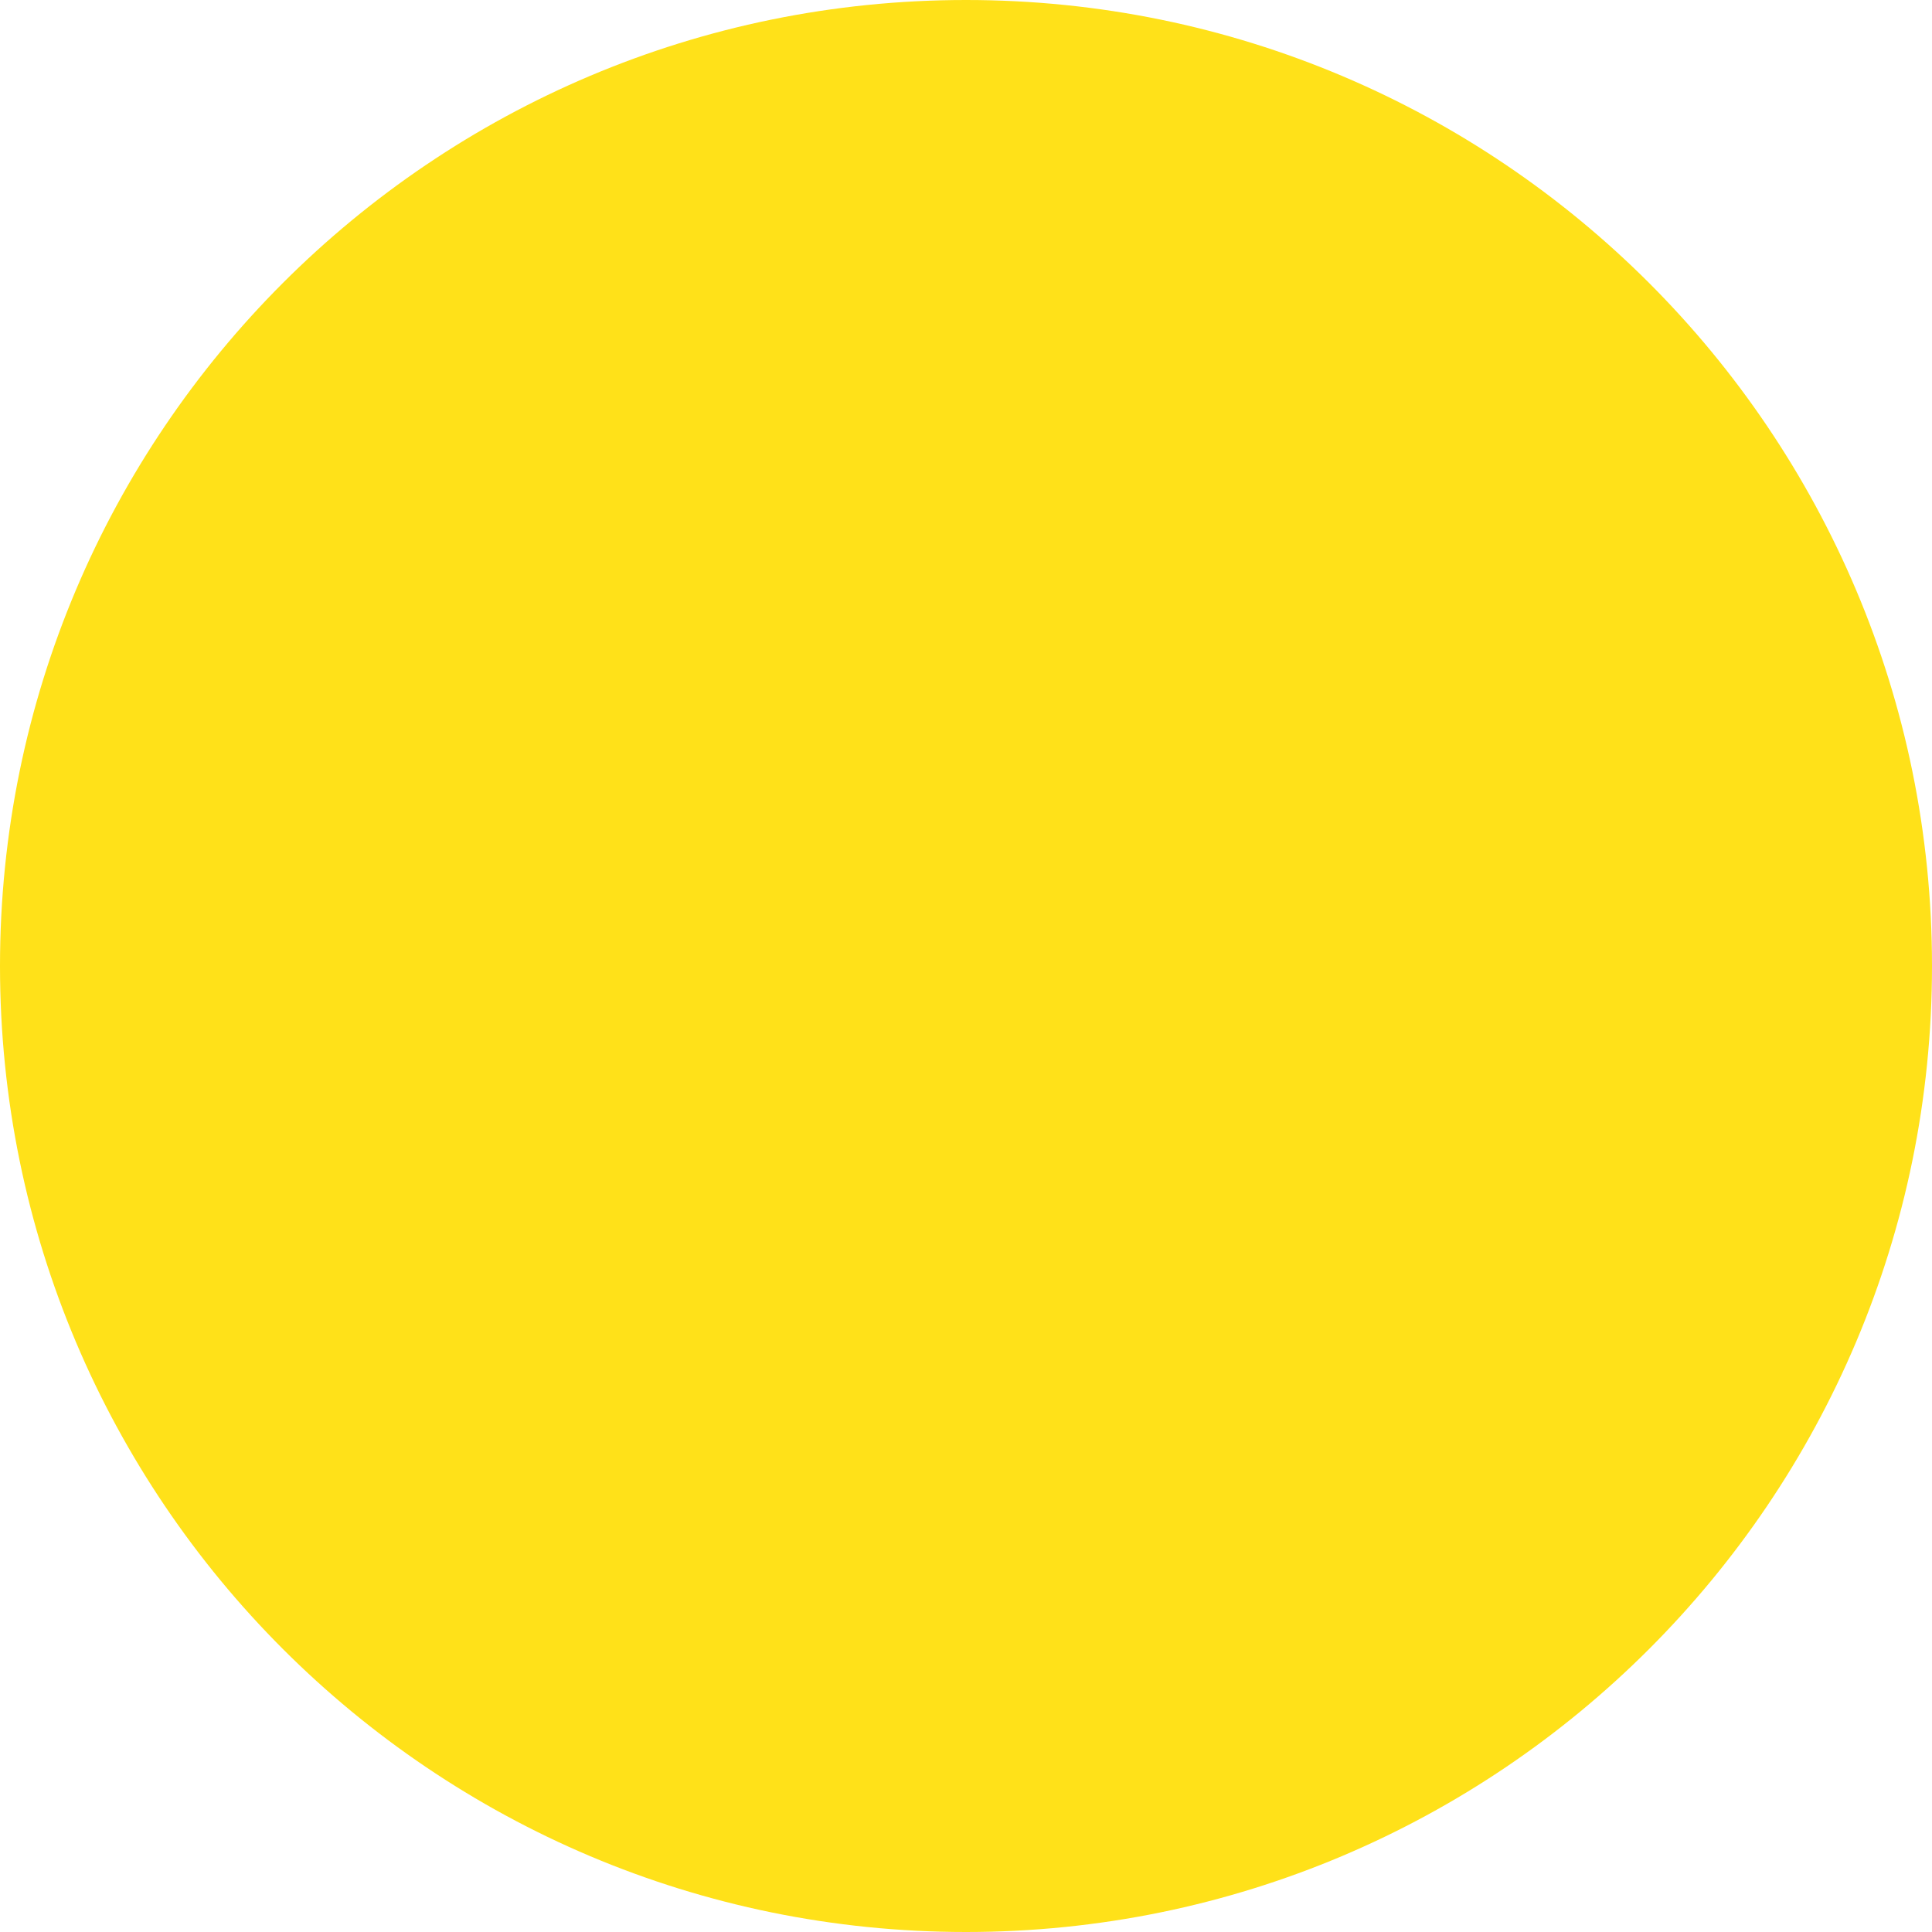
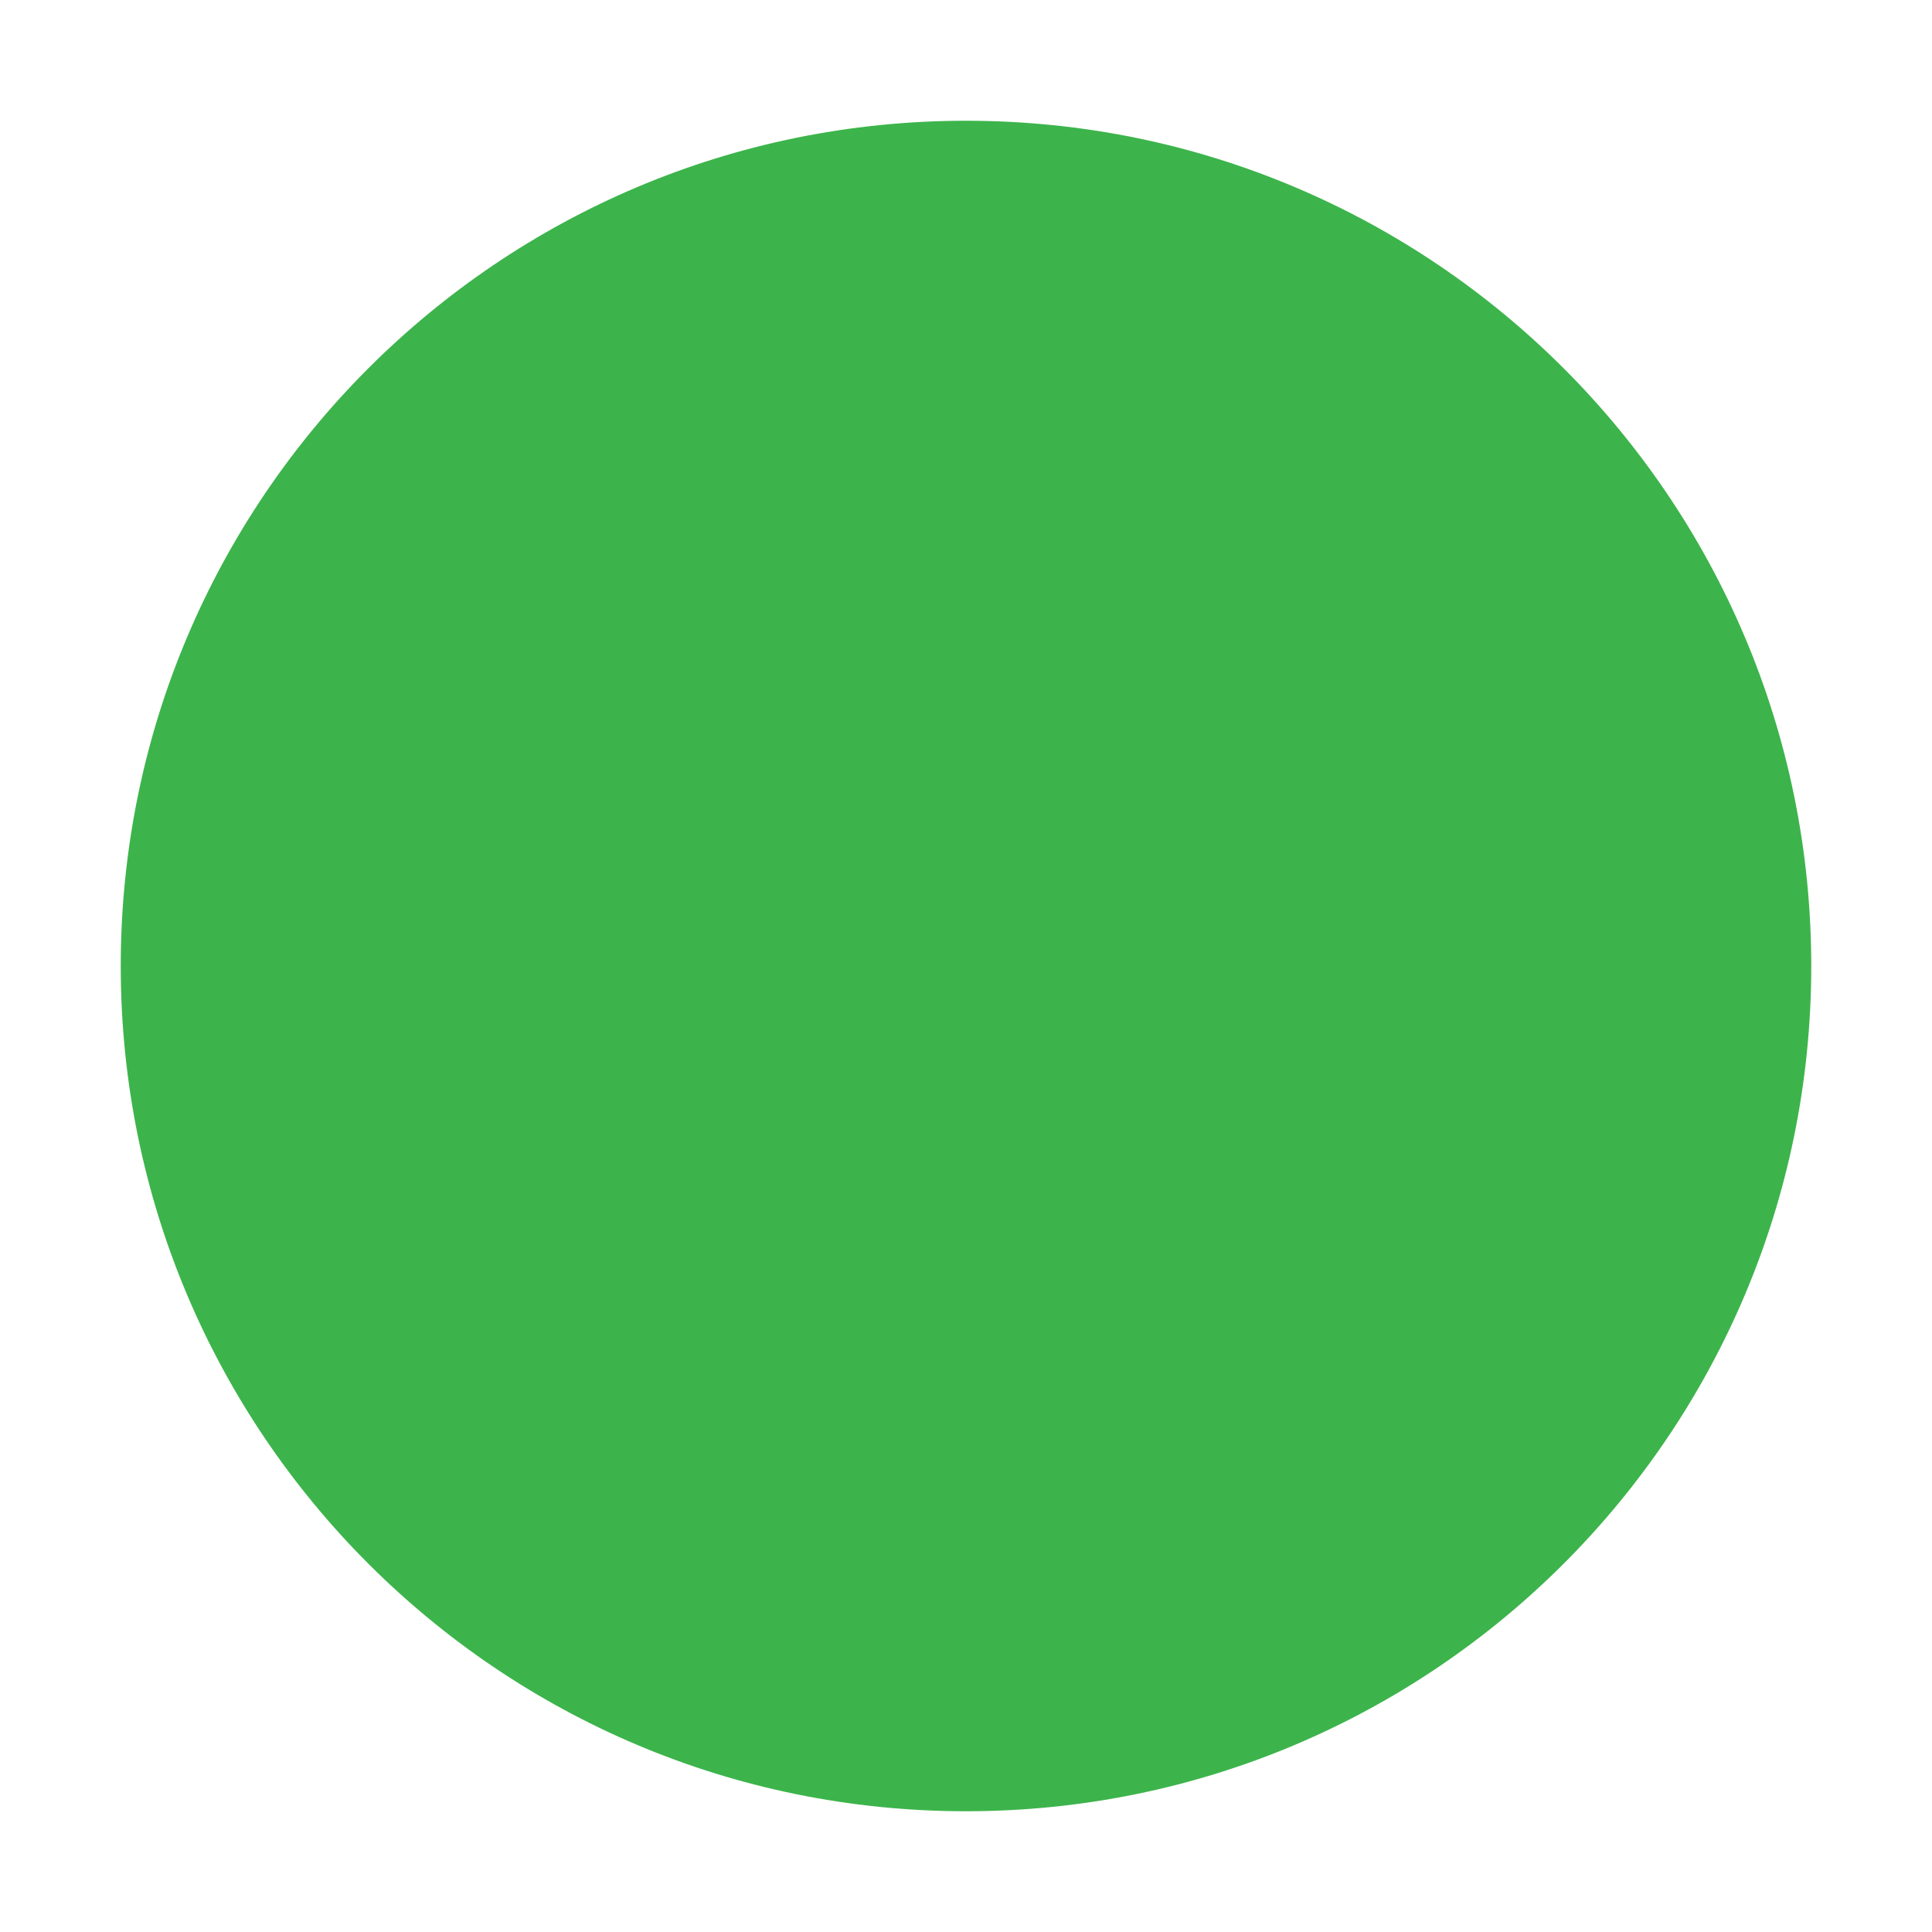
- <svg xmlns="http://www.w3.org/2000/svg" baseProfile="full" height="15" version="1.1" width="15">
+ <svg xmlns="http://www.w3.org/2000/svg" baseProfile="full" height="16" version="1.1" width="16">
  <defs />
-   <ellipse cx="7.5" cy="7.5" fill="rgb(255, 225, 25)" rx="7.5" ry="7.5" stroke="none" />
+   <ellipse cx="8.0" cy="8.0" fill="rgb(60, 180, 75)" rx="7.0" ry="7.0" stroke="none" />
</svg>
